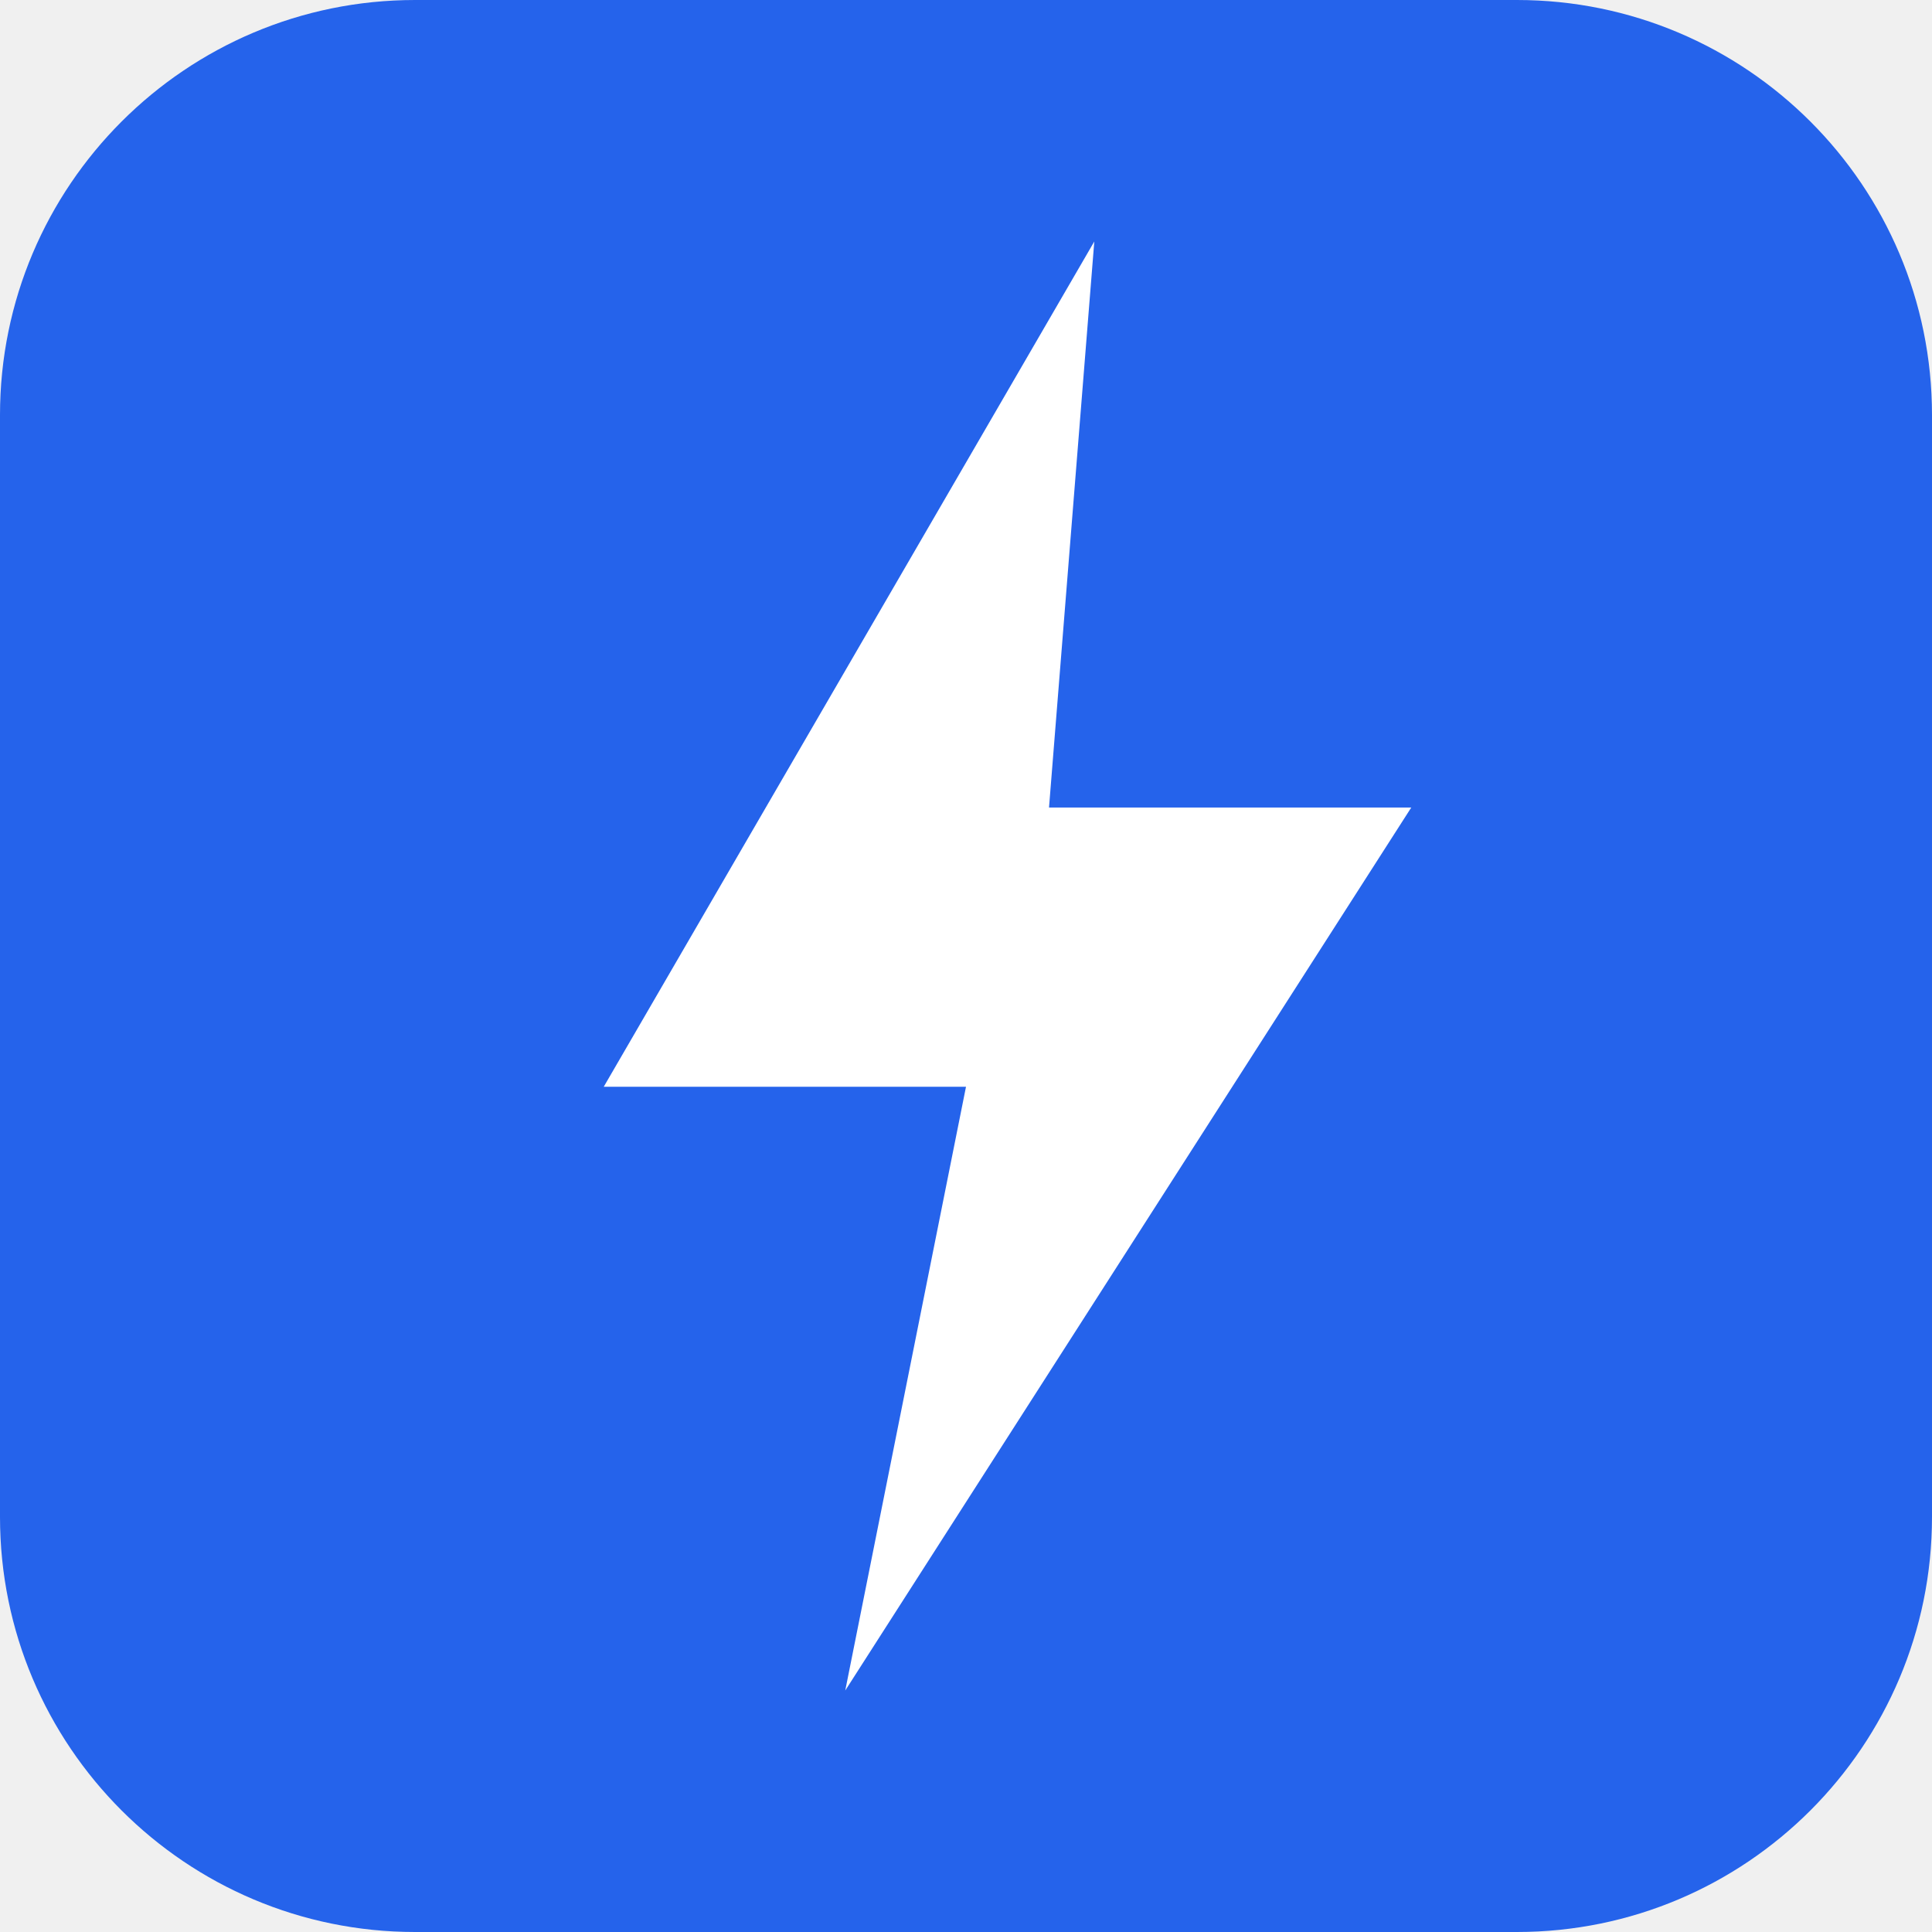
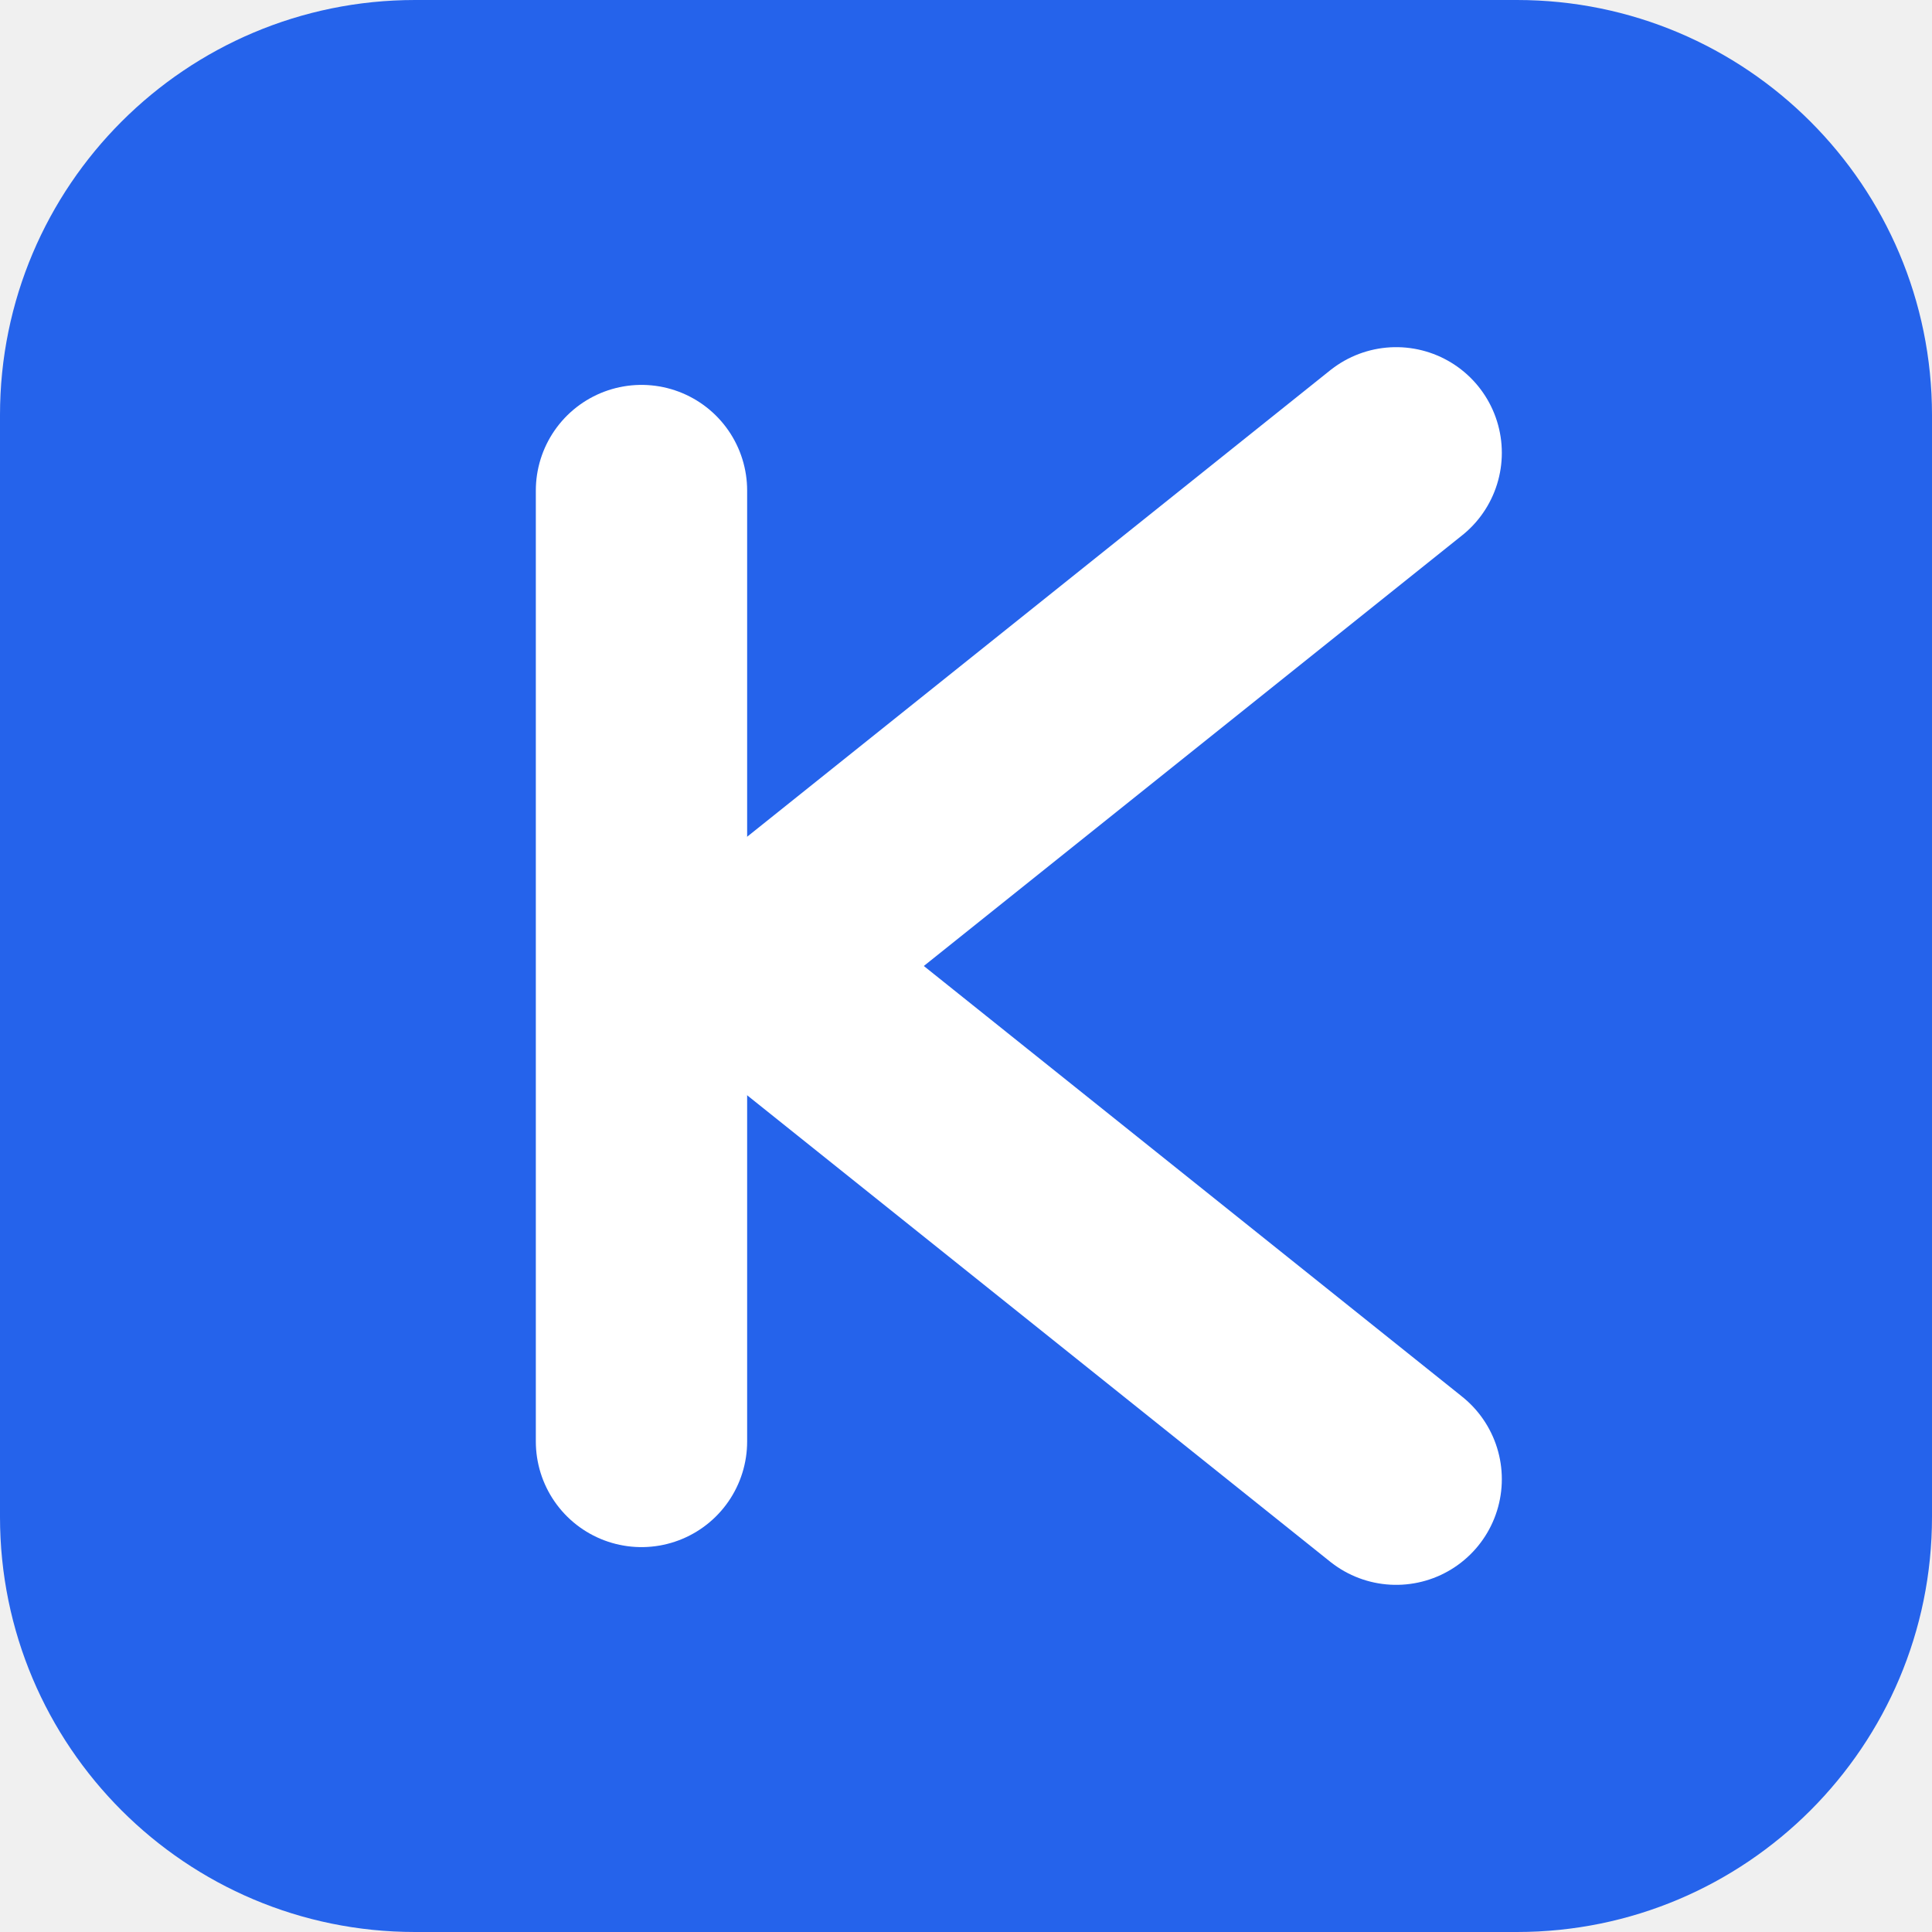
<svg xmlns="http://www.w3.org/2000/svg" viewBox="0 0 512 512" width="512" height="512">
  <rect width="512" height="512" rx="110" fill="#2563eb" />
-   <polygon points="290,64 160,288 256,288 224,448 374,214 278,214" fill="white" />
+   <g stroke="white" stroke-width="56" stroke-linecap="round" fill="none">
+     <line x1="170" y1="130" x2="170" y2="382" />
+     <line x1="200" y1="256" x2="370" y2="120" />
+     <line x1="200" y1="256" x2="370" y2="392" />
+   </g>
</svg>
